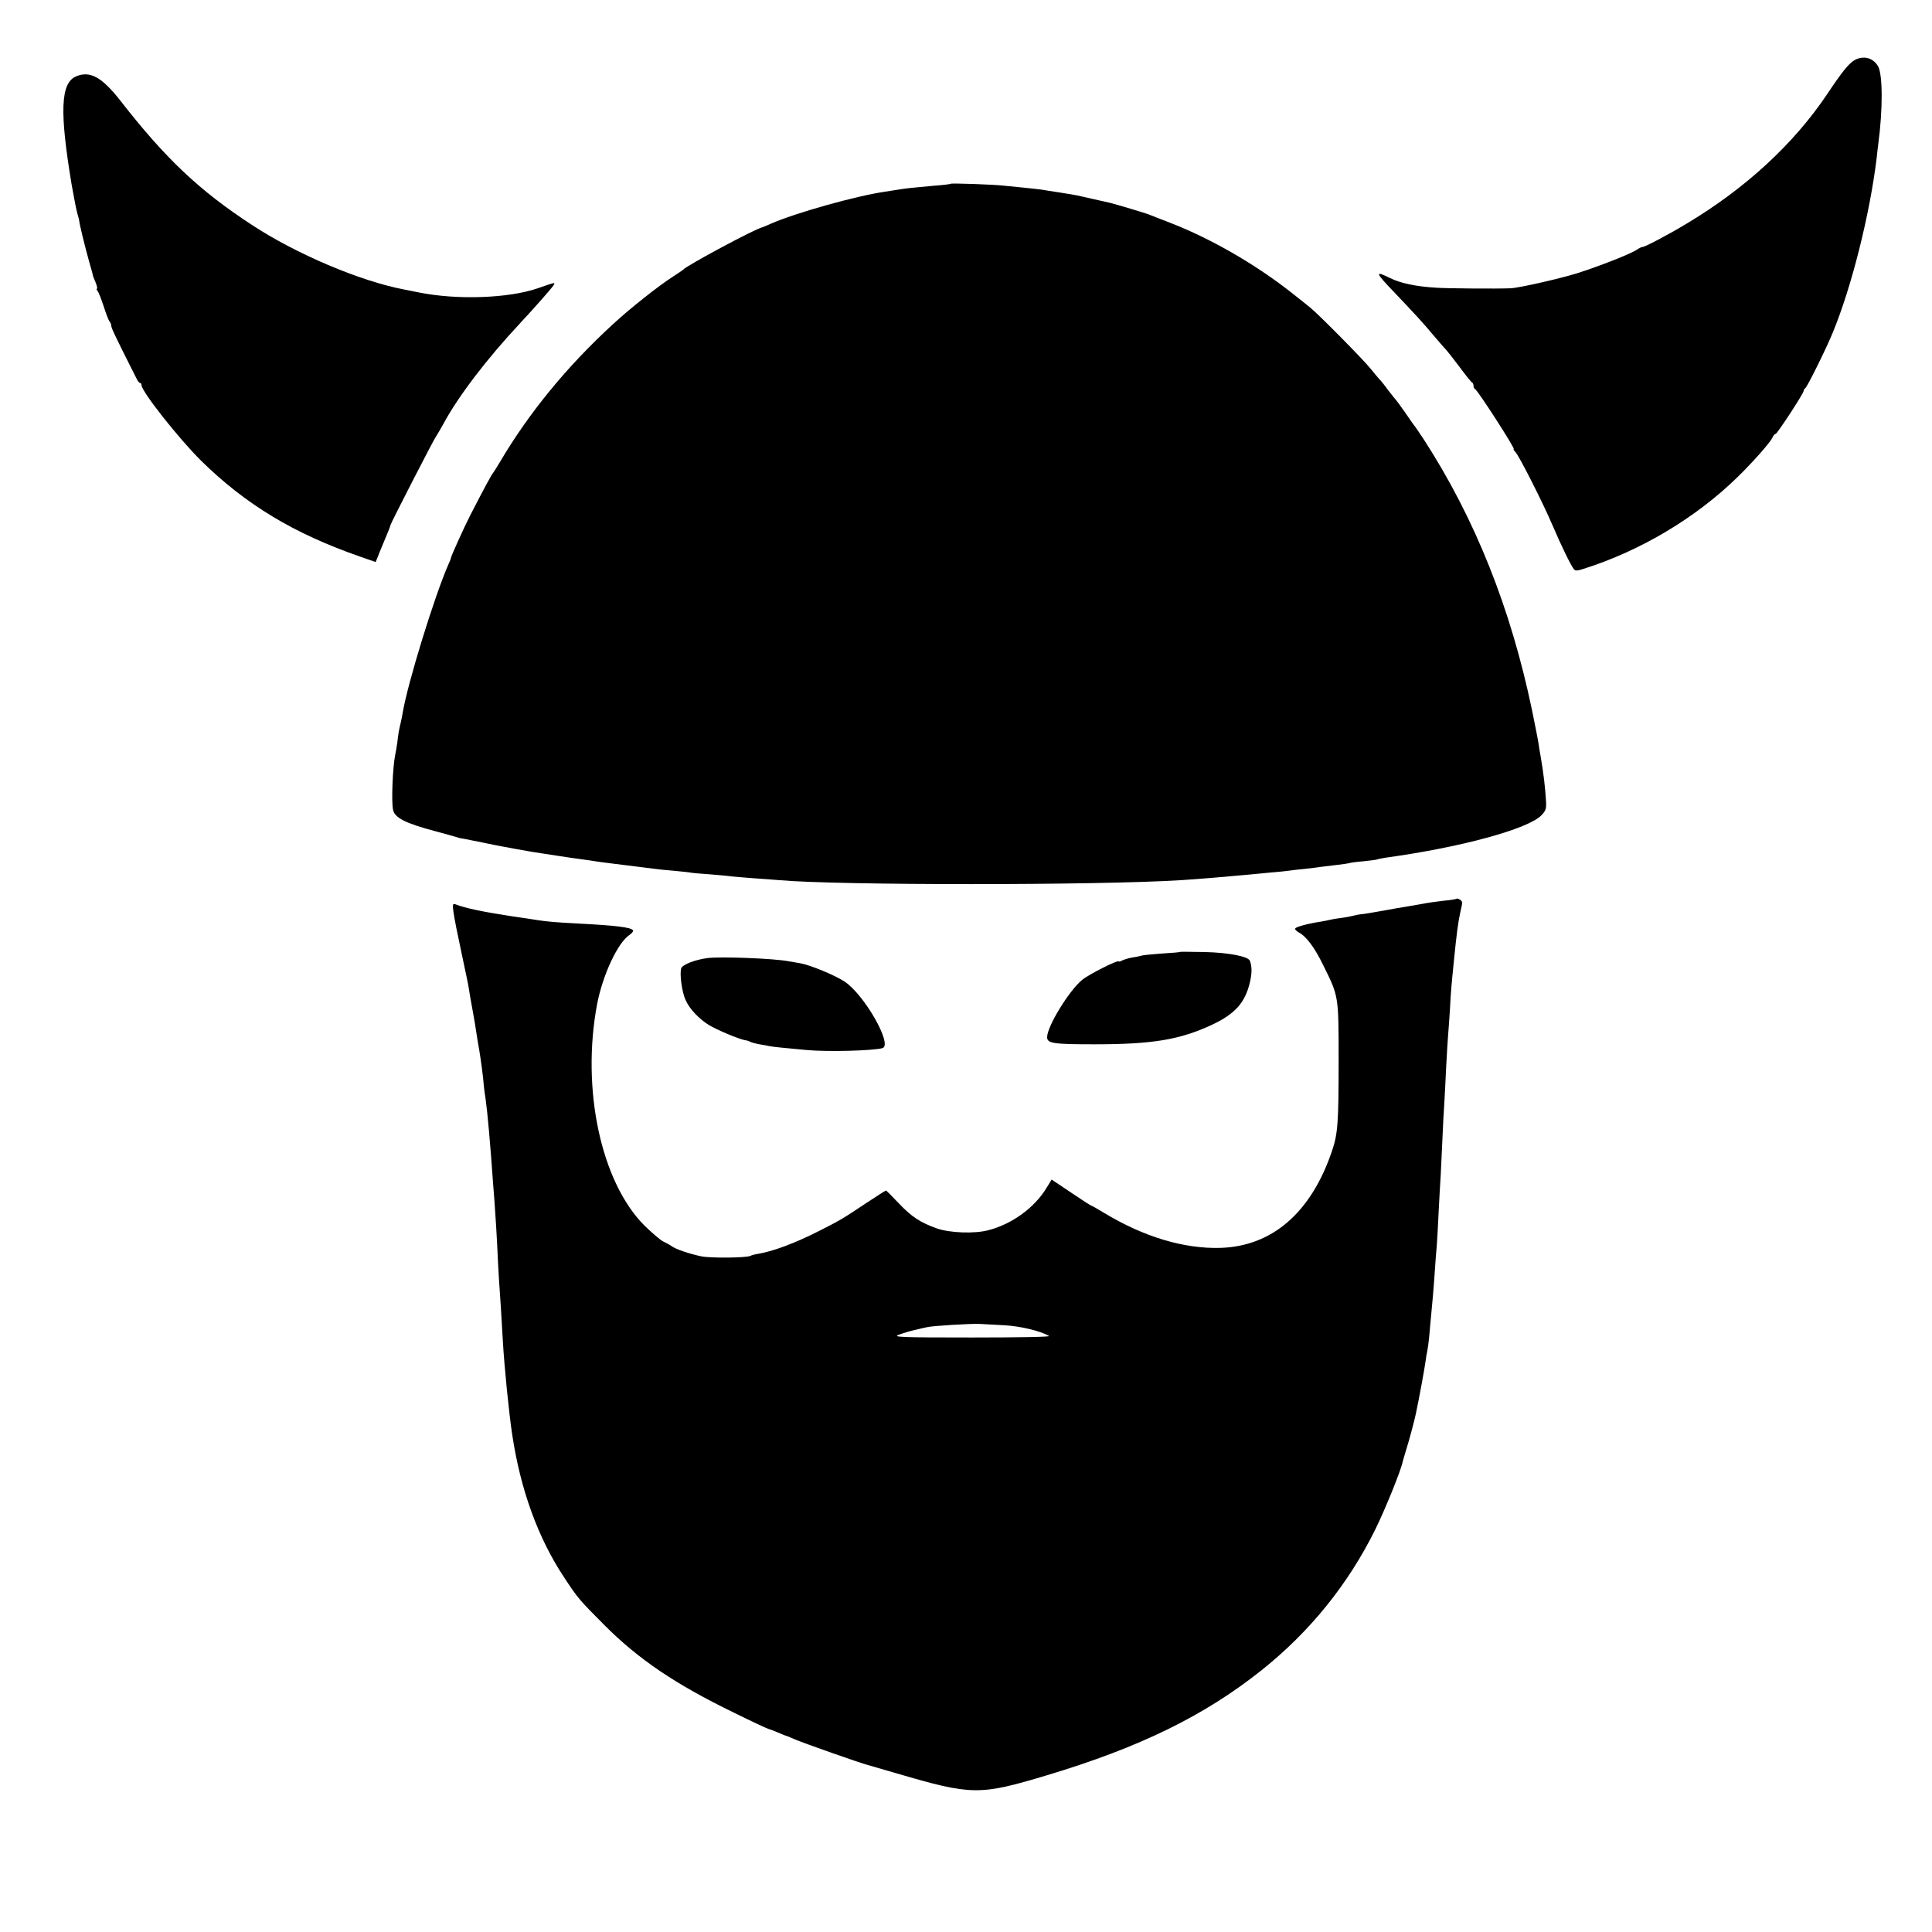
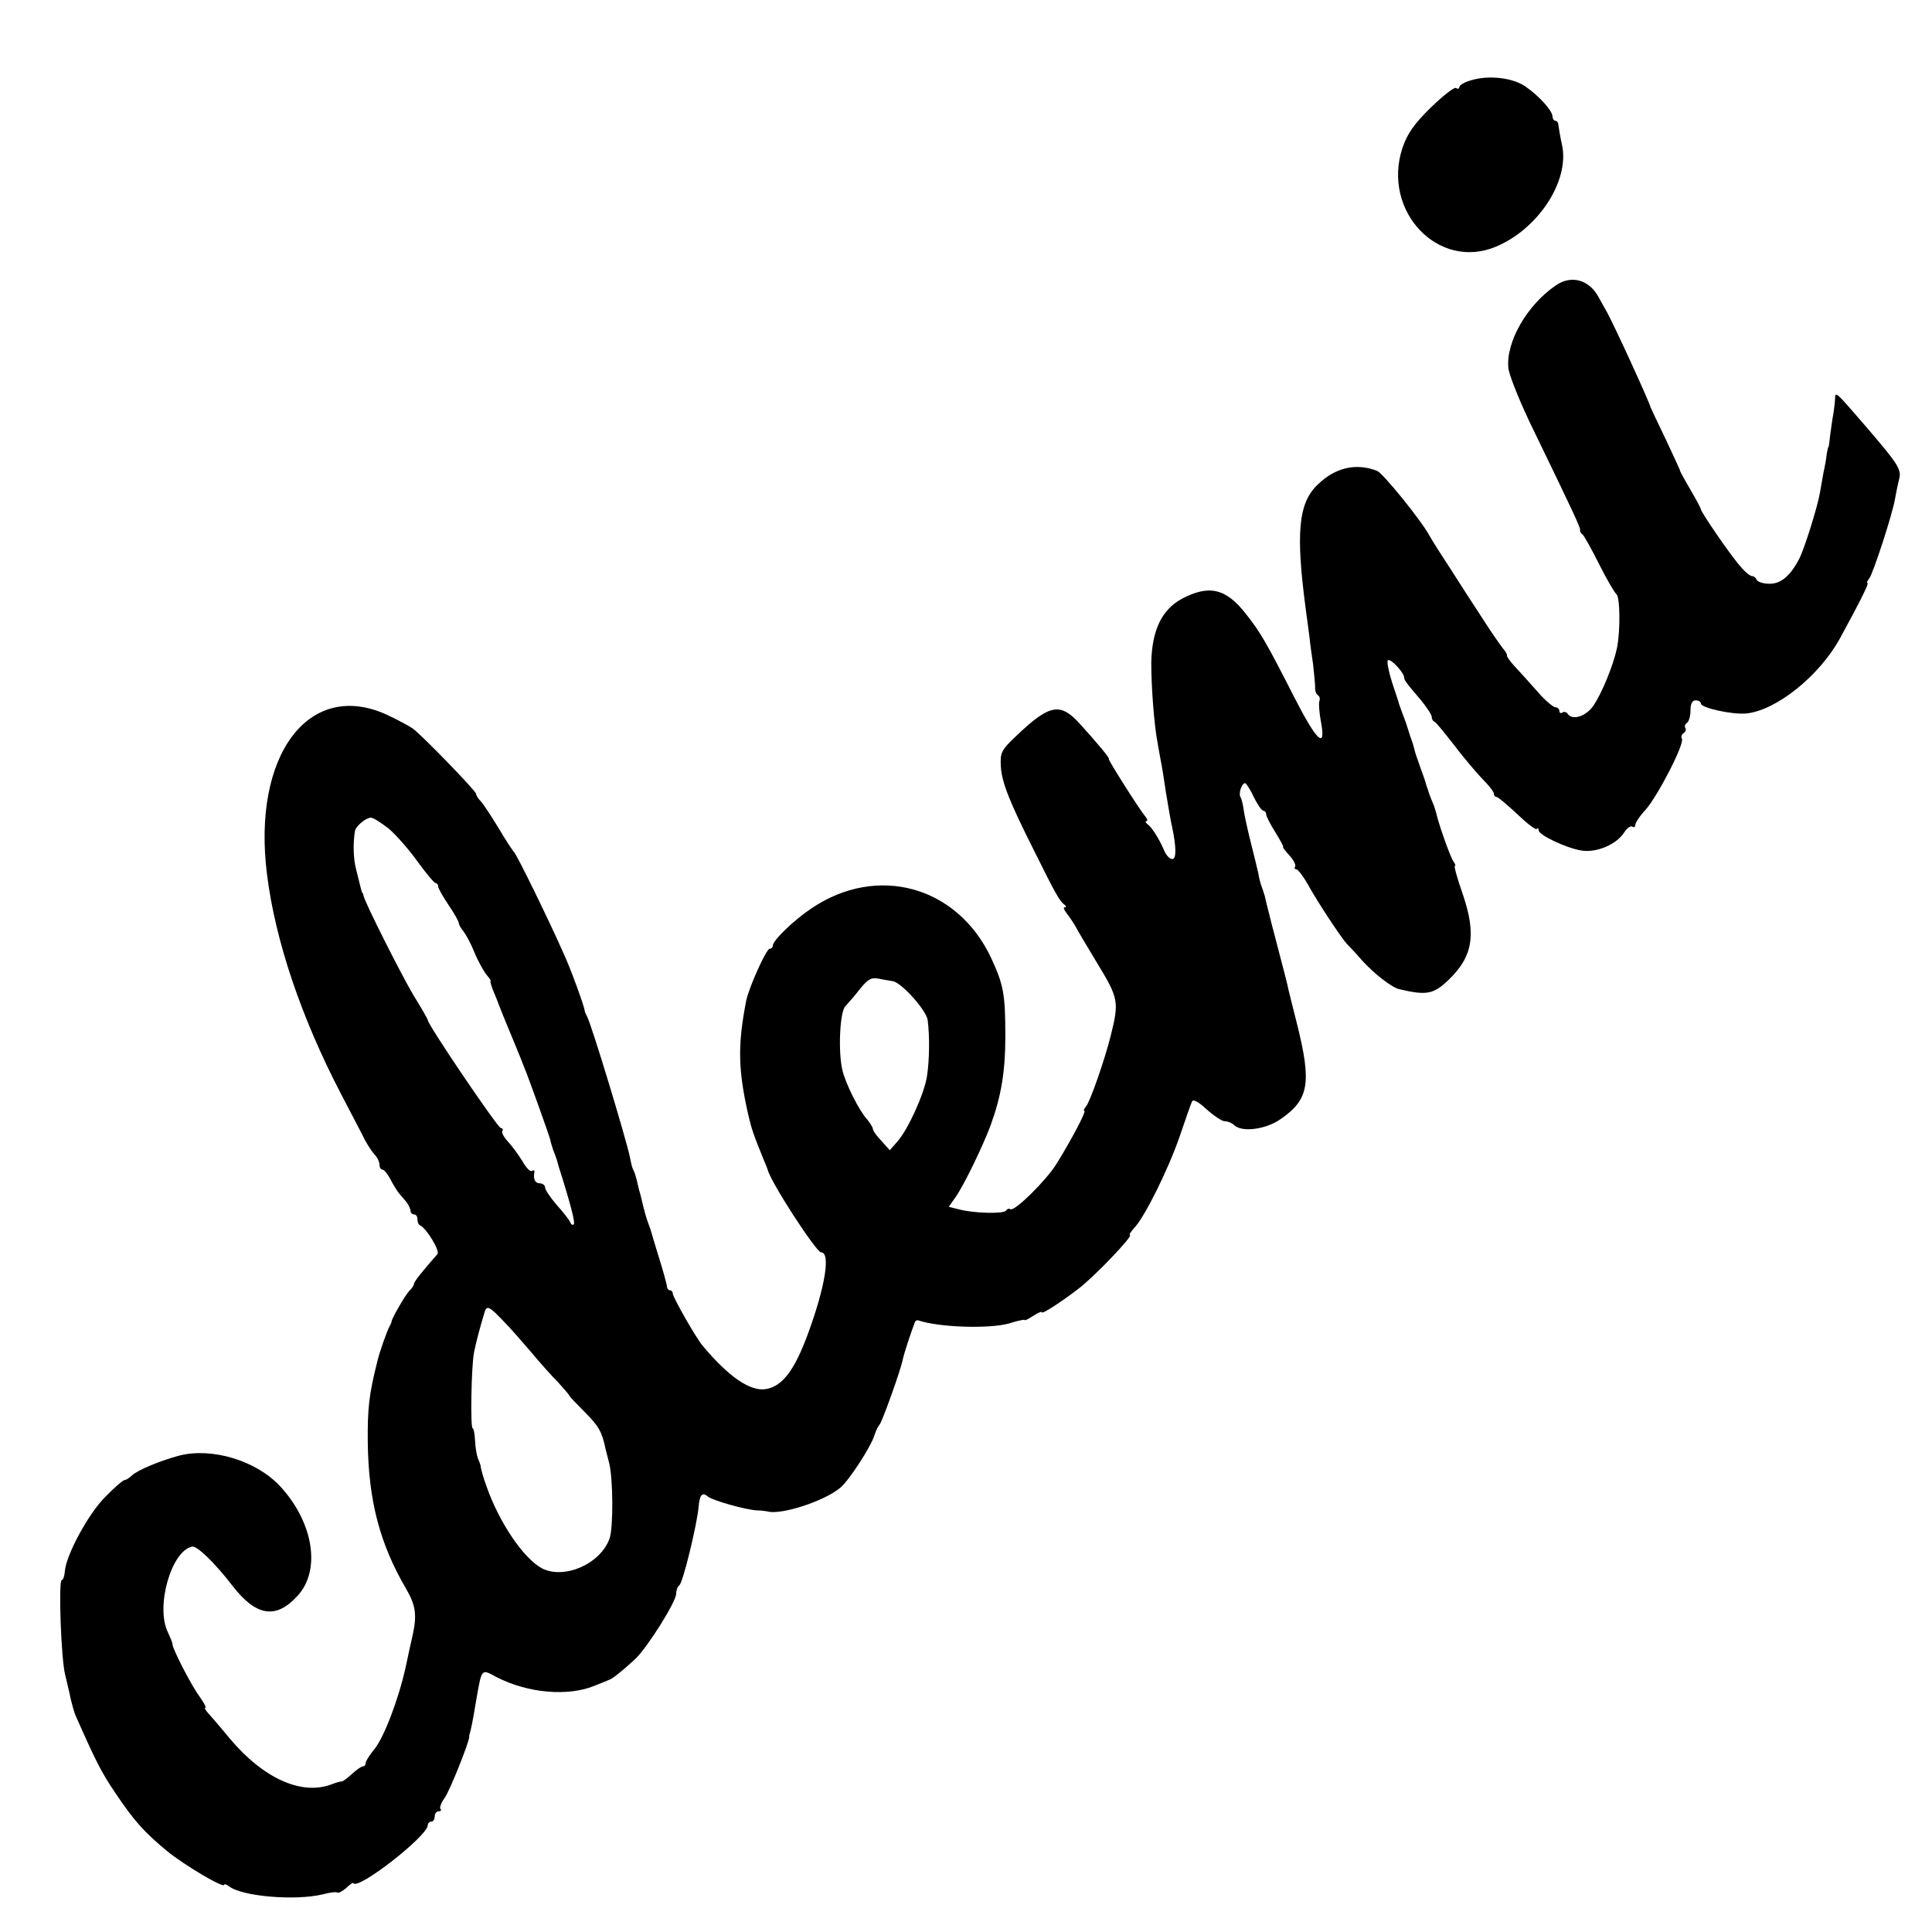
- <svg xmlns="http://www.w3.org/2000/svg" version="1.0" width="1024pt" height="1024pt" viewBox="0 0 1024 1024" preserveAspectRatio="xMidYMid meet">
-   <g transform="translate(0,1024) scale(0.1,-0.1)" fill="#000000" stroke="none">
-     <path d="M9831 9922 c-32 -18 -66 -60 -148 -183 -177 -263 -432 -498 -743 -684 -94 -57 -225 -126 -235 -124 -4 0 -17 -6 -30 -15 -33 -22 -201 -88 -318 -125 -94 -29 -310 -78 -352 -79 -76 -3 -333 -1 -392 3 -106 6 -191 24 -245 51 -82 41 -79 30 15 -68 114 -120 159 -168 217 -238 30 -35 61 -71 69 -79 7 -8 39 -49 70 -90 31 -42 59 -77 64 -79 4 -2 7 -10 7 -17 0 -7 3 -15 8 -17 14 -6 215 -318 205 -318 -3 0 1 -8 10 -17 21 -24 143 -264 196 -388 48 -112 98 -214 113 -232 7 -9 19 -9 51 2 304 96 596 271 817 487 80 78 172 182 184 208 5 11 12 20 17 20 8 0 149 215 149 229 0 5 4 11 8 13 9 4 109 205 146 295 101 245 197 630 233 928 2 22 6 54 8 70 25 185 24 371 -1 414 -27 45 -76 58 -123 33z" />
-     <path d="M403 9835 c-82 -35 -88 -186 -23 -575 11 -63 24 -130 29 -148 5 -18 10 -35 10 -37 2 -24 31 -141 53 -220 11 -38 20 -71 20 -72 -1 -2 5 -18 14 -38 8 -19 11 -35 8 -35 -4 0 -2 -6 3 -12 6 -7 20 -44 33 -83 12 -38 26 -74 31 -80 5 -5 9 -15 9 -23 0 -11 24 -61 134 -279 6 -13 14 -23 19 -23 4 0 7 -5 7 -11 0 -34 198 -284 316 -401 236 -232 491 -386 842 -508 l83 -29 11 27 c6 15 16 41 23 57 29 68 44 106 45 113 2 11 230 455 240 467 4 6 23 37 41 70 78 145 231 345 403 529 80 86 171 189 180 204 10 17 11 17 -84 -16 -154 -53 -426 -63 -630 -22 -30 6 -66 13 -80 16 -231 44 -571 188 -805 342 -279 182 -459 353 -695 656 -99 127 -163 163 -237 131z" />
-     <path d="M5039 9266 c-2 -2 -40 -7 -84 -10 -101 -9 -162 -15 -194 -21 -13 -2 -45 -7 -70 -11 -153 -22 -477 -113 -606 -170 -22 -10 -42 -18 -45 -19 -34 -6 -399 -201 -420 -225 -3 -3 -25 -18 -50 -34 -80 -51 -230 -170 -323 -256 -243 -223 -445 -470 -598 -730 -18 -30 -35 -57 -38 -60 -5 -4 -55 -97 -118 -220 -29 -56 -103 -219 -103 -227 0 -3 -6 -19 -14 -36 -73 -166 -217 -633 -242 -787 -2 -14 -7 -36 -10 -50 -10 -41 -13 -60 -18 -104 -3 -22 -8 -52 -11 -65 -14 -69 -21 -247 -12 -292 8 -43 64 -72 222 -114 55 -15 107 -29 115 -32 8 -3 24 -7 35 -8 11 -2 56 -11 100 -20 44 -9 91 -19 105 -21 14 -2 48 -9 75 -14 28 -5 66 -12 85 -15 90 -14 219 -34 260 -39 25 -3 56 -8 70 -10 14 -3 86 -12 160 -21 74 -9 146 -18 160 -20 14 -2 58 -7 99 -10 41 -4 82 -8 91 -10 9 -2 55 -6 101 -9 46 -4 98 -8 114 -11 17 -2 71 -6 120 -10 50 -3 110 -8 135 -10 311 -28 1691 -28 2130 0 72 4 283 22 355 29 22 2 74 7 115 11 41 3 86 8 100 10 14 2 53 7 88 10 35 4 71 8 80 10 9 1 46 6 82 10 36 4 68 9 71 10 3 2 37 7 75 10 38 4 71 8 74 10 3 2 26 6 50 10 399 55 751 152 820 224 23 24 27 35 24 77 -4 70 -13 147 -29 239 -3 17 -8 44 -10 61 -2 16 -18 97 -35 180 -113 542 -302 1015 -573 1434 -20 30 -40 60 -44 65 -5 6 -29 39 -53 75 -25 36 -48 67 -51 70 -3 3 -23 28 -44 55 -20 28 -40 52 -44 55 -3 3 -24 28 -46 55 -37 47 -280 293 -321 325 -10 9 -50 40 -89 71 -195 155 -433 293 -655 379 -47 18 -94 36 -105 41 -21 9 -183 57 -212 64 -33 7 -158 36 -173 39 -8 2 -51 9 -95 16 -44 7 -87 13 -95 15 -8 1 -49 6 -90 10 -41 4 -91 9 -110 11 -49 6 -277 14 -281 10z" />
-     <path d="M7718 5476 c-1 -2 -31 -7 -66 -10 -34 -4 -86 -11 -115 -17 -29 -5 -68 -12 -87 -15 -19 -3 -73 -12 -120 -21 -47 -8 -96 -17 -110 -18 -14 -1 -34 -5 -45 -8 -11 -3 -40 -9 -65 -12 -25 -3 -52 -8 -60 -10 -8 -2 -31 -7 -50 -10 -66 -10 -130 -27 -135 -36 -3 -4 5 -13 17 -20 41 -21 85 -79 133 -178 80 -162 80 -158 80 -496 0 -337 -4 -393 -35 -485 -110 -326 -316 -505 -590 -514 -193 -6 -408 58 -619 186 -34 21 -65 38 -67 38 -3 0 -51 31 -107 69 l-103 69 -29 -47 c-63 -103 -182 -189 -305 -221 -73 -20 -206 -15 -274 9 -88 31 -135 62 -204 135 -34 36 -64 66 -66 66 -3 0 -54 -33 -113 -72 -112 -75 -134 -88 -243 -143 -126 -64 -242 -107 -319 -120 -19 -3 -38 -8 -43 -11 -18 -11 -210 -13 -260 -3 -63 13 -137 38 -158 54 -8 6 -28 17 -45 25 -16 8 -61 47 -100 85 -230 231 -335 724 -250 1174 30 155 110 326 172 366 13 9 21 20 18 24 -9 16 -94 26 -290 36 -129 7 -160 10 -215 18 -19 3 -82 13 -140 21 -149 23 -243 42 -296 63 -14 5 -16 0 -11 -38 5 -37 22 -121 43 -219 24 -112 36 -169 39 -190 2 -14 10 -63 19 -110 9 -47 18 -103 21 -125 3 -22 10 -62 15 -90 8 -48 21 -141 25 -196 2 -15 5 -44 9 -65 10 -71 25 -240 40 -454 4 -47 9 -114 11 -150 3 -36 7 -111 10 -166 2 -56 7 -135 9 -175 6 -81 16 -239 21 -334 8 -141 33 -389 50 -500 44 -292 137 -547 274 -754 75 -114 79 -118 216 -256 180 -180 375 -312 684 -462 95 -47 179 -86 185 -87 6 -1 28 -10 50 -19 21 -9 40 -17 43 -17 2 0 23 -9 46 -19 38 -17 350 -127 387 -136 8 -2 78 -23 155 -45 397 -116 435 -117 795 -9 492 148 833 315 1136 556 256 204 460 456 604 748 53 108 135 310 145 359 3 11 11 40 19 65 13 41 43 151 51 191 18 85 45 234 50 270 3 25 8 52 10 60 2 8 7 42 10 75 3 33 7 83 10 110 6 62 13 136 20 240 3 44 7 103 10 130 2 28 7 109 10 180 4 72 8 159 11 195 2 36 6 121 9 190 3 69 7 154 10 190 2 36 7 124 10 195 4 72 8 146 10 165 2 19 6 82 10 140 5 98 8 127 20 248 17 170 23 210 35 267 5 22 10 45 10 51 0 11 -24 26 -32 20z m-2396 -2260 c88 -5 192 -30 238 -57 9 -5 -162 -8 -410 -8 -386 0 -421 2 -385 15 22 8 60 20 85 25 25 6 54 13 65 15 28 7 233 19 275 17 19 -1 79 -4 132 -7z" />
-     <path d="M6257 5195 c-1 -2 -47 -6 -101 -9 -55 -4 -102 -9 -105 -11 -3 -1 -23 -6 -44 -9 -21 -3 -47 -11 -58 -16 -10 -6 -19 -8 -19 -6 0 12 -157 -67 -195 -98 -69 -57 -185 -246 -185 -303 0 -33 31 -38 250 -38 310 0 453 24 625 104 122 58 175 117 200 226 11 46 11 82 0 112 -8 24 -113 44 -240 47 -69 1 -126 2 -128 1z" />
-     <path d="M3750 5162 c-64 -8 -131 -34 -139 -53 -10 -29 3 -129 24 -172 21 -46 70 -97 121 -129 40 -25 161 -76 192 -81 9 -1 22 -5 27 -8 6 -4 26 -9 45 -13 19 -3 46 -8 60 -11 22 -4 70 -9 191 -20 115 -11 361 -4 407 10 54 18 -96 282 -201 352 -51 34 -184 89 -238 98 -19 3 -45 8 -59 10 -75 15 -359 26 -430 17z" />
+ <svg xmlns="http://www.w3.org/2000/svg" version="1.0" width="560pt" height="560pt" viewBox="0 0 560 560" preserveAspectRatio="xMidYMid meet">
+   <g transform="translate(0,560) scale(0.1,-0.1)" fill="#000000" stroke="none">
+     <path d="M4263 5367 c-18 -5 -33 -14 -33 -19 0 -5 -4 -7 -10 -3 -5 3 -38 -23 -73 -57 -49 -48 -68 -76 -82 -117 -60 -183 104 -356 271 -286 122 51 213 189 192 293 -6 26 -10 53 -11 60 0 6 -4 12 -9 12 -4 0 -8 6 -8 13 -1 17 -39 59 -78 86 -37 26 -108 34 -159 18z" />
+     <path d="M4510 4773 c-84 -57 -145 -164 -138 -239 2 -22 36 -106 77 -189 110 -227 132 -274 131 -281 -1 -4 2 -10 7 -13 4 -3 26 -42 48 -86 22 -44 45 -83 50 -87 11 -8 12 -106 2 -156 -11 -52 -44 -131 -68 -167 -22 -32 -62 -44 -75 -24 -3 5 -10 7 -15 4 -5 -4 -9 -1 -9 4 0 6 -6 11 -12 11 -7 1 -31 21 -53 47 -22 25 -51 57 -65 72 -13 14 -23 28 -22 31 1 3 -4 12 -12 21 -7 9 -34 47 -58 85 -25 38 -67 103 -93 144 -27 41 -55 85 -62 98 -23 43 -134 180 -151 187 -61 24 -122 10 -173 -40 -56 -54 -64 -140 -33 -370 4 -27 8 -61 10 -75 1 -14 6 -47 10 -75 3 -27 6 -58 6 -67 -1 -10 3 -20 8 -23 5 -3 7 -11 4 -18 -2 -7 0 -34 5 -60 15 -81 -12 -56 -77 71 -80 157 -98 189 -141 243 -58 74 -107 85 -186 43 -58 -32 -86 -91 -88 -185 0 -68 8 -181 19 -236 2 -13 6 -33 8 -45 3 -13 10 -57 16 -98 7 -41 14 -84 17 -95 13 -61 13 -95 1 -95 -8 0 -19 12 -25 28 -15 34 -35 65 -48 74 -5 4 -6 8 -2 8 4 0 3 6 -3 13 -17 20 -110 167 -106 167 5 0 -32 45 -84 102 -56 62 -87 57 -180 -31 -49 -46 -51 -52 -49 -93 3 -47 25 -102 99 -249 59 -119 72 -142 85 -151 6 -4 6 -8 1 -8 -5 0 -2 -7 5 -16 7 -9 18 -25 24 -35 5 -10 35 -61 66 -112 61 -100 63 -111 39 -207 -16 -66 -60 -193 -72 -207 -6 -7 -8 -13 -5 -13 7 0 -41 -90 -81 -154 -29 -47 -121 -138 -133 -131 -4 3 -10 1 -13 -4 -7 -10 -94 -8 -138 4 l-28 7 19 27 c24 33 81 151 103 211 30 83 42 154 42 255 0 124 -5 150 -41 228 -98 209 -330 273 -521 144 -51 -34 -112 -93 -112 -108 0 -5 -4 -9 -9 -9 -10 0 -60 -112 -68 -150 -25 -129 -24 -199 6 -332 9 -39 15 -57 46 -133 5 -11 9 -22 10 -25 9 -37 141 -240 155 -240 28 0 12 -99 -37 -233 -39 -107 -74 -154 -121 -163 -46 -9 -109 34 -186 126 -19 23 -86 140 -86 151 0 5 -4 9 -8 9 -5 0 -9 6 -9 13 -1 6 -11 44 -23 82 -12 39 -23 75 -24 80 -2 6 -6 17 -9 25 -3 8 -9 29 -13 45 -4 17 -8 35 -10 40 -2 6 -5 20 -8 33 -3 12 -7 26 -10 30 -3 5 -7 21 -10 37 -9 47 -113 391 -125 410 -3 6 -6 12 -6 15 -2 15 -41 123 -63 170 -42 95 -135 285 -142 290 -3 3 -24 34 -45 70 -22 36 -45 71 -52 78 -7 7 -13 17 -13 21 0 8 -154 167 -183 189 -10 7 -43 25 -75 40 -226 104 -392 -116 -348 -463 24 -192 99 -414 214 -635 30 -58 62 -118 70 -135 9 -16 22 -36 29 -43 7 -7 13 -20 13 -28 0 -8 4 -14 8 -14 5 0 15 -12 23 -27 8 -16 19 -33 24 -40 6 -7 16 -19 23 -27 6 -8 12 -20 12 -26 0 -5 5 -10 10 -10 6 0 10 -6 10 -14 0 -8 3 -16 8 -18 18 -8 58 -74 50 -83 -43 -49 -68 -80 -68 -86 0 -4 -6 -14 -14 -21 -12 -13 -49 -77 -51 -88 0 -3 -3 -9 -6 -15 -6 -9 -30 -77 -35 -100 -24 -95 -29 -136 -28 -235 2 -170 35 -295 111 -425 28 -48 32 -76 19 -135 -3 -14 -13 -57 -21 -96 -21 -93 -64 -206 -93 -238 -12 -15 -22 -31 -22 -36 0 -6 -4 -10 -8 -10 -5 0 -19 -10 -32 -22 -14 -13 -27 -22 -30 -22 -3 1 -16 -3 -29 -8 -87 -33 -198 17 -296 134 -27 33 -56 66 -63 74 -7 8 -10 14 -7 14 4 0 -4 15 -17 33 -23 31 -80 141 -78 152 0 3 -6 18 -13 33 -37 73 9 237 70 249 14 3 65 -46 118 -115 68 -87 125 -96 187 -28 69 74 47 213 -50 318 -69 74 -196 113 -292 89 -56 -15 -121 -42 -138 -58 -7 -7 -17 -13 -21 -13 -4 0 -29 -21 -55 -48 -49 -48 -114 -168 -118 -216 -1 -14 -5 -26 -9 -26 -10 0 -2 -230 10 -275 5 -22 13 -53 16 -70 4 -16 10 -39 15 -50 56 -126 73 -161 113 -220 55 -82 84 -115 152 -171 49 -40 165 -109 165 -97 0 3 6 1 13 -4 37 -30 192 -43 272 -24 22 6 41 8 44 5 2 -2 13 4 24 13 10 10 20 17 21 15 10 -24 216 136 216 168 0 5 5 10 10 10 6 0 10 7 10 15 0 8 5 15 12 15 6 0 8 3 5 6 -4 4 2 19 12 33 15 21 70 159 71 176 0 3 0 6 1 8 4 12 10 42 19 97 17 96 14 93 59 69 91 -47 208 -57 285 -25 20 8 40 16 44 18 8 3 34 23 73 59 35 33 119 166 119 190 0 10 4 20 9 24 10 5 52 178 56 228 3 35 11 43 27 29 15 -12 113 -39 143 -40 11 0 25 -2 30 -3 39 -11 165 30 211 69 25 21 89 119 99 153 4 13 11 26 14 29 7 6 60 154 67 186 3 17 23 78 36 112 2 4 6 6 9 5 62 -21 208 -25 264 -9 25 8 45 12 45 10 0 -3 11 3 25 12 14 9 25 14 25 10 0 -6 56 30 104 67 46 34 163 157 151 157 -3 0 2 9 12 20 31 32 99 170 132 265 17 50 33 96 36 102 3 8 18 0 42 -22 21 -19 45 -35 53 -35 9 0 21 -5 27 -11 22 -22 93 -13 136 18 81 56 89 104 47 273 -12 47 -23 92 -25 100 -1 8 -17 70 -35 138 -18 68 -33 129 -34 135 -2 7 -6 19 -9 27 -3 8 -8 26 -10 40 -3 14 -13 54 -22 90 -9 36 -18 77 -20 92 -2 15 -6 32 -9 37 -7 10 3 41 13 41 3 0 15 -18 25 -40 11 -22 23 -40 28 -40 4 0 8 -5 8 -10 0 -6 12 -29 27 -53 14 -23 25 -42 22 -42 -2 0 6 -11 18 -24 12 -13 20 -28 17 -33 -3 -4 -1 -8 4 -8 4 0 19 -19 32 -42 26 -48 98 -157 114 -174 6 -6 27 -28 46 -50 34 -37 84 -76 105 -81 80 -19 100 -15 143 26 71 68 82 131 42 249 -16 45 -26 82 -23 82 3 0 1 6 -4 13 -8 10 -39 97 -48 132 -1 6 -5 18 -8 28 -4 9 -10 25 -14 35 -3 9 -7 22 -9 27 -1 6 -9 29 -18 53 -8 23 -15 43 -15 45 0 1 -3 11 -6 22 -4 11 -11 31 -15 45 -4 14 -12 34 -16 45 -4 11 -8 22 -9 25 0 3 -10 31 -20 62 -10 32 -16 61 -12 64 7 7 46 -35 47 -49 0 -8 3 -13 50 -68 16 -20 30 -41 30 -47 0 -6 3 -12 8 -14 4 -1 29 -32 57 -68 27 -36 65 -80 82 -98 18 -18 33 -37 33 -42 0 -6 3 -10 8 -10 4 0 30 -22 59 -49 28 -27 54 -47 57 -44 3 4 6 2 6 -4 0 -13 77 -50 122 -58 43 -8 102 16 125 51 8 13 19 21 24 18 5 -3 9 -1 9 5 0 6 13 26 30 44 36 41 114 193 105 206 -3 5 -1 12 5 16 6 4 8 10 5 15 -3 5 -1 11 5 15 5 3 10 19 10 36 0 19 5 29 15 29 8 0 15 -4 15 -9 0 -13 92 -33 132 -29 87 9 212 109 272 219 61 112 84 159 79 159 -3 0 -1 6 5 13 11 14 68 188 75 232 3 17 8 42 12 57 7 28 -4 44 -102 158 -83 96 -83 96 -84 75 0 -11 -3 -31 -5 -45 -3 -14 -6 -41 -9 -60 -2 -19 -4 -35 -5 -35 -1 0 -3 -9 -5 -20 -1 -11 -5 -35 -9 -52 -3 -18 -8 -46 -11 -62 -7 -41 -45 -162 -60 -191 -26 -50 -54 -73 -87 -72 -18 0 -34 6 -36 11 -2 6 -8 11 -13 11 -6 0 -21 12 -34 28 -26 28 -115 158 -115 166 0 3 -14 29 -31 58 -17 29 -30 53 -29 53 1 0 -18 41 -41 90 -24 50 -44 92 -45 95 -3 15 -106 239 -126 275 -6 11 -17 30 -24 43 -27 51 -79 66 -124 35z m-3383 -1575 c21 -18 59 -61 83 -95 25 -34 48 -62 53 -63 4 0 7 -4 7 -9 0 -6 14 -30 30 -54 17 -25 30 -48 30 -53 0 -4 6 -15 13 -23 7 -9 22 -36 32 -61 10 -25 26 -53 34 -64 9 -10 15 -19 13 -20 -2 0 2 -14 9 -31 7 -16 13 -32 14 -35 1 -3 7 -18 13 -33 7 -16 21 -52 33 -80 12 -29 25 -61 29 -72 13 -31 72 -196 75 -209 1 -6 5 -19 8 -28 4 -10 9 -24 11 -30 2 -7 4 -15 5 -18 35 -110 49 -165 44 -169 -3 -3 -8 0 -10 6 -3 7 -20 29 -39 50 -18 21 -34 44 -34 51 0 6 -7 12 -15 12 -14 0 -20 12 -16 33 1 5 -2 6 -7 3 -5 -3 -17 9 -27 27 -11 18 -29 43 -41 56 -13 14 -21 28 -18 33 3 4 1 8 -4 8 -9 0 -212 300 -212 313 0 3 -19 36 -42 73 -36 61 -140 267 -144 287 -1 4 -2 8 -4 10 -2 2 -3 8 -18 68 -8 30 -9 76 -3 111 2 13 32 38 46 38 7 0 30 -15 52 -32z m1461 -442 c26 -5 97 -84 101 -113 6 -48 5 -116 -2 -162 -8 -52 -55 -155 -86 -190 l-22 -25 -24 27 c-14 14 -25 30 -25 35 0 4 -8 17 -17 28 -22 23 -62 103 -71 141 -13 52 -8 169 8 186 8 9 28 31 43 51 23 28 33 34 55 29 15 -3 33 -6 40 -7z m-1129 -985 c21 -21 57 -63 82 -92 24 -29 59 -68 77 -86 17 -19 32 -36 32 -38 0 -2 20 -23 44 -47 41 -41 51 -58 61 -107 3 -12 8 -31 11 -43 11 -46 12 -184 1 -217 -26 -74 -131 -120 -196 -87 -54 29 -125 134 -162 241 -8 22 -14 45 -15 50 0 6 -4 17 -8 26 -4 9 -8 32 -9 53 -1 20 -4 36 -7 36 -7 0 -4 179 4 220 6 30 16 68 31 118 6 19 14 15 54 -27z" />
  </g>
</svg>
